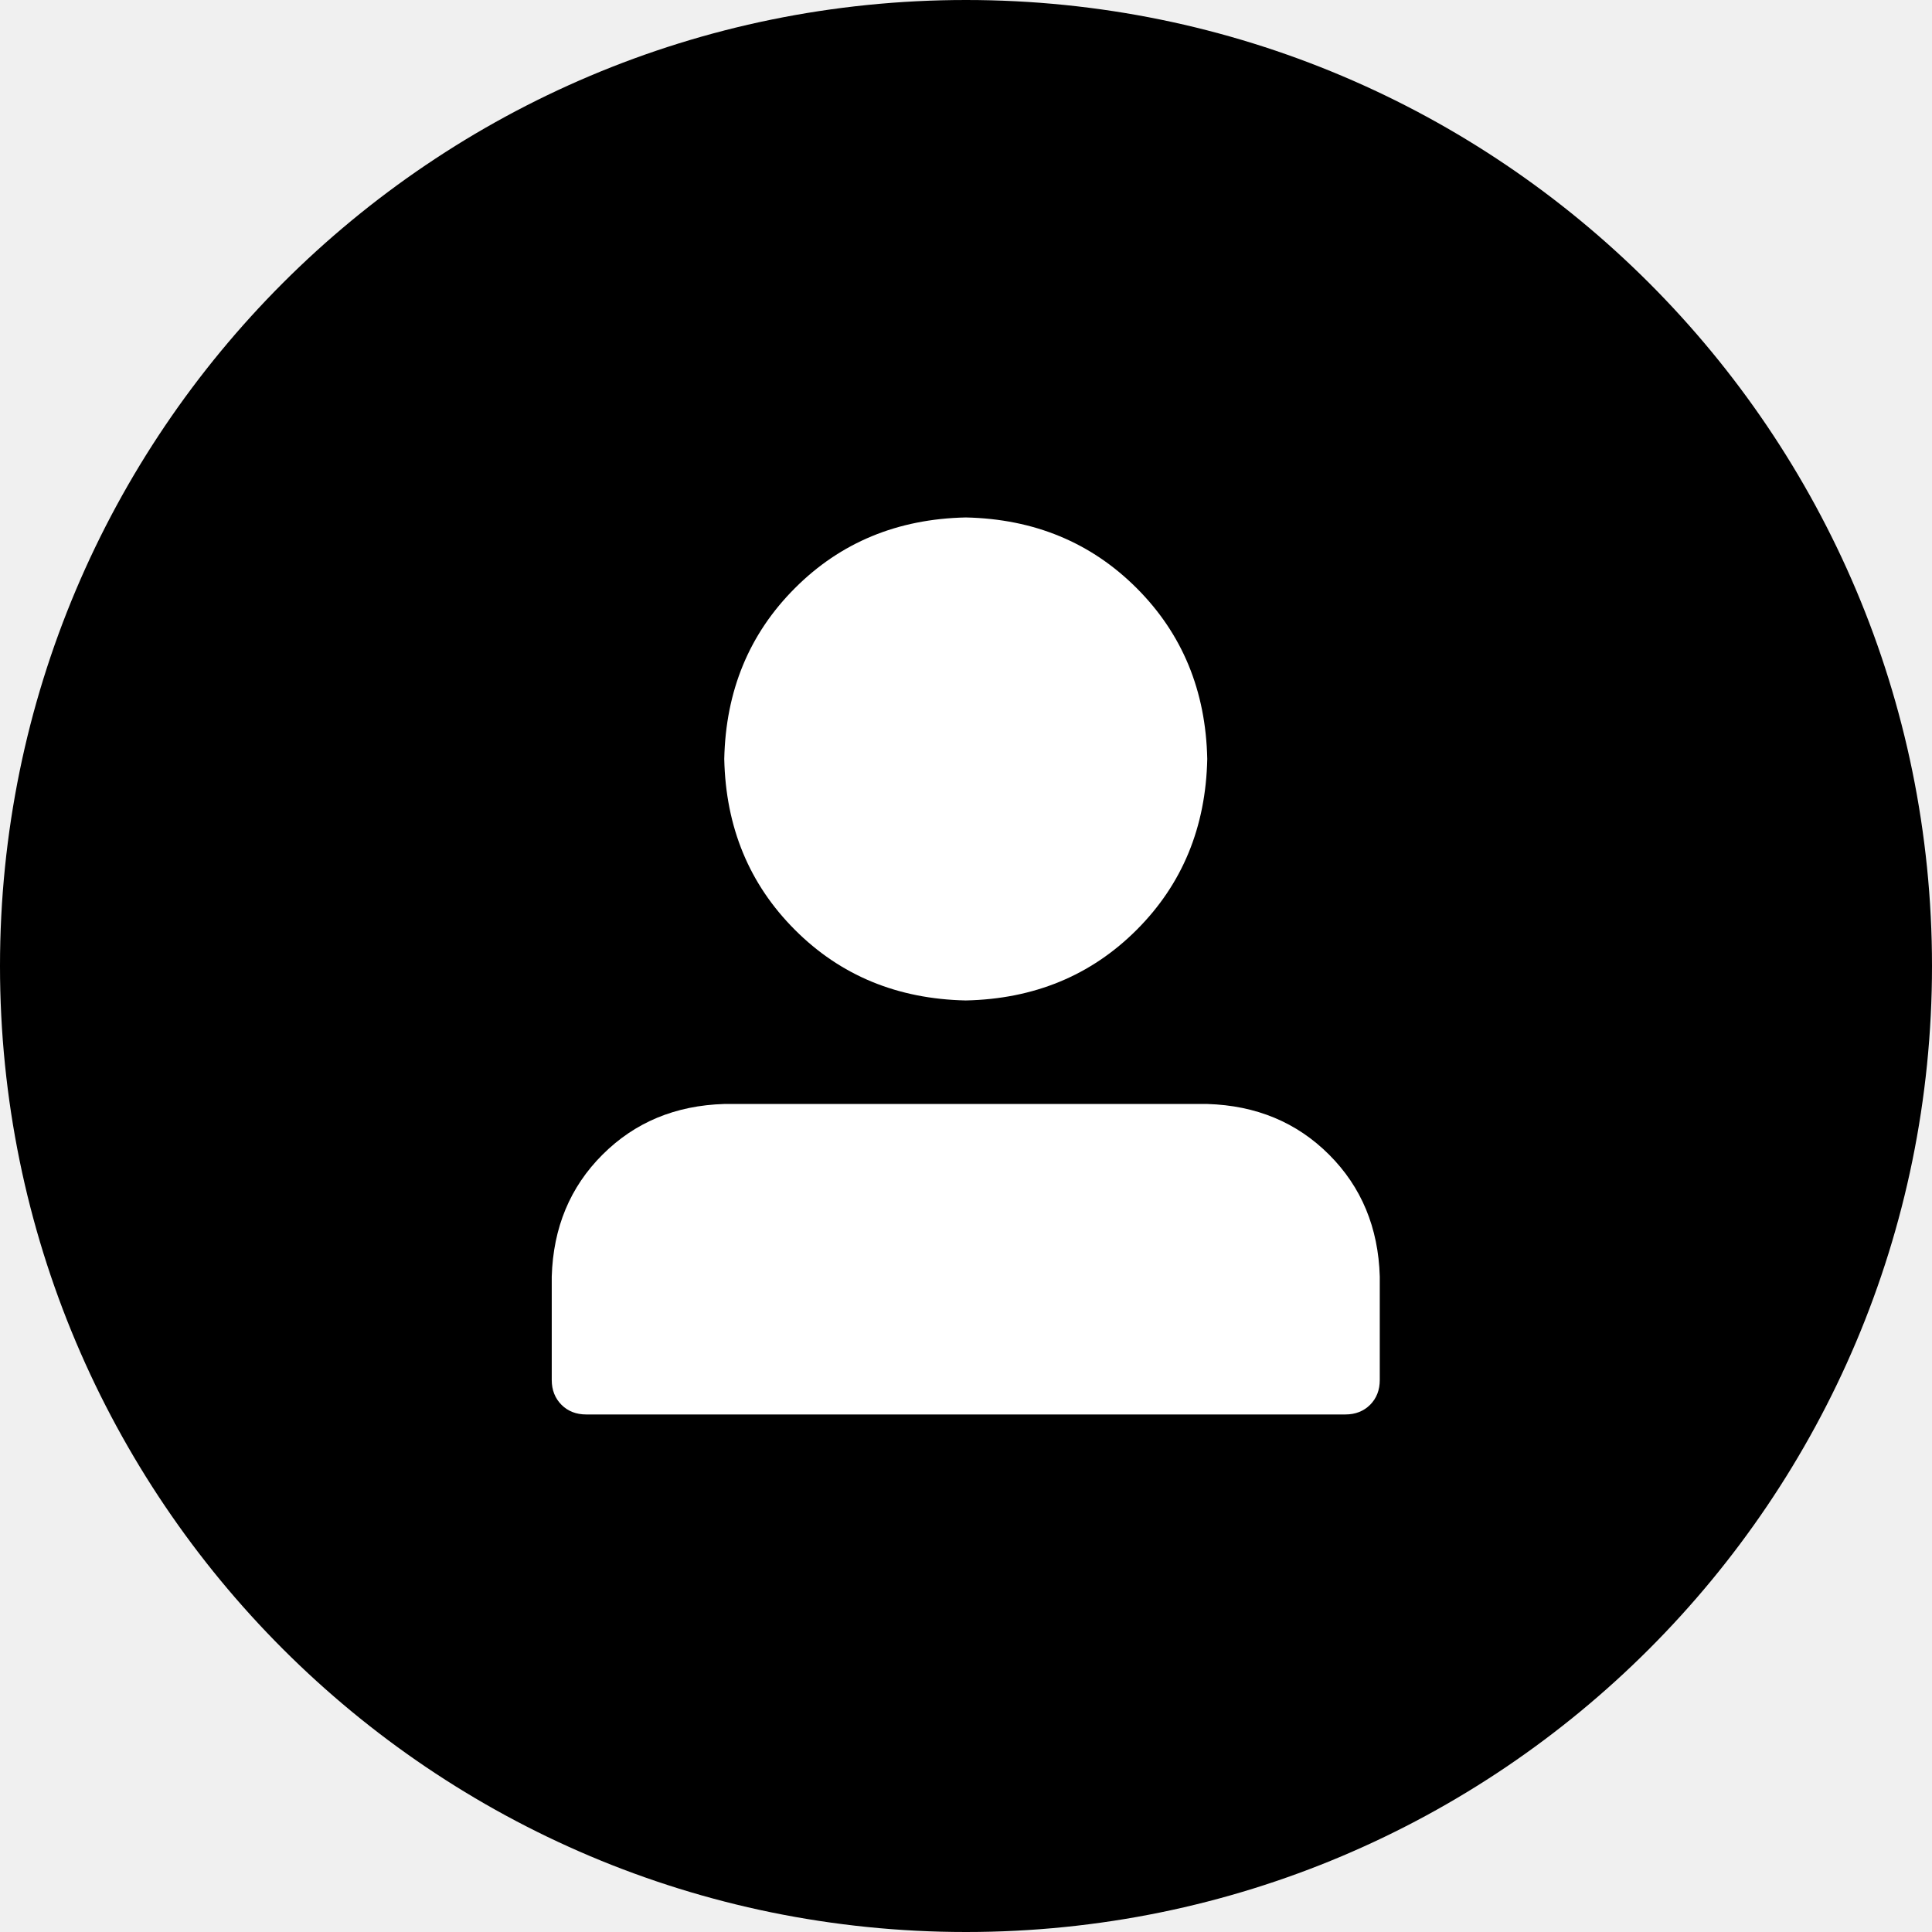
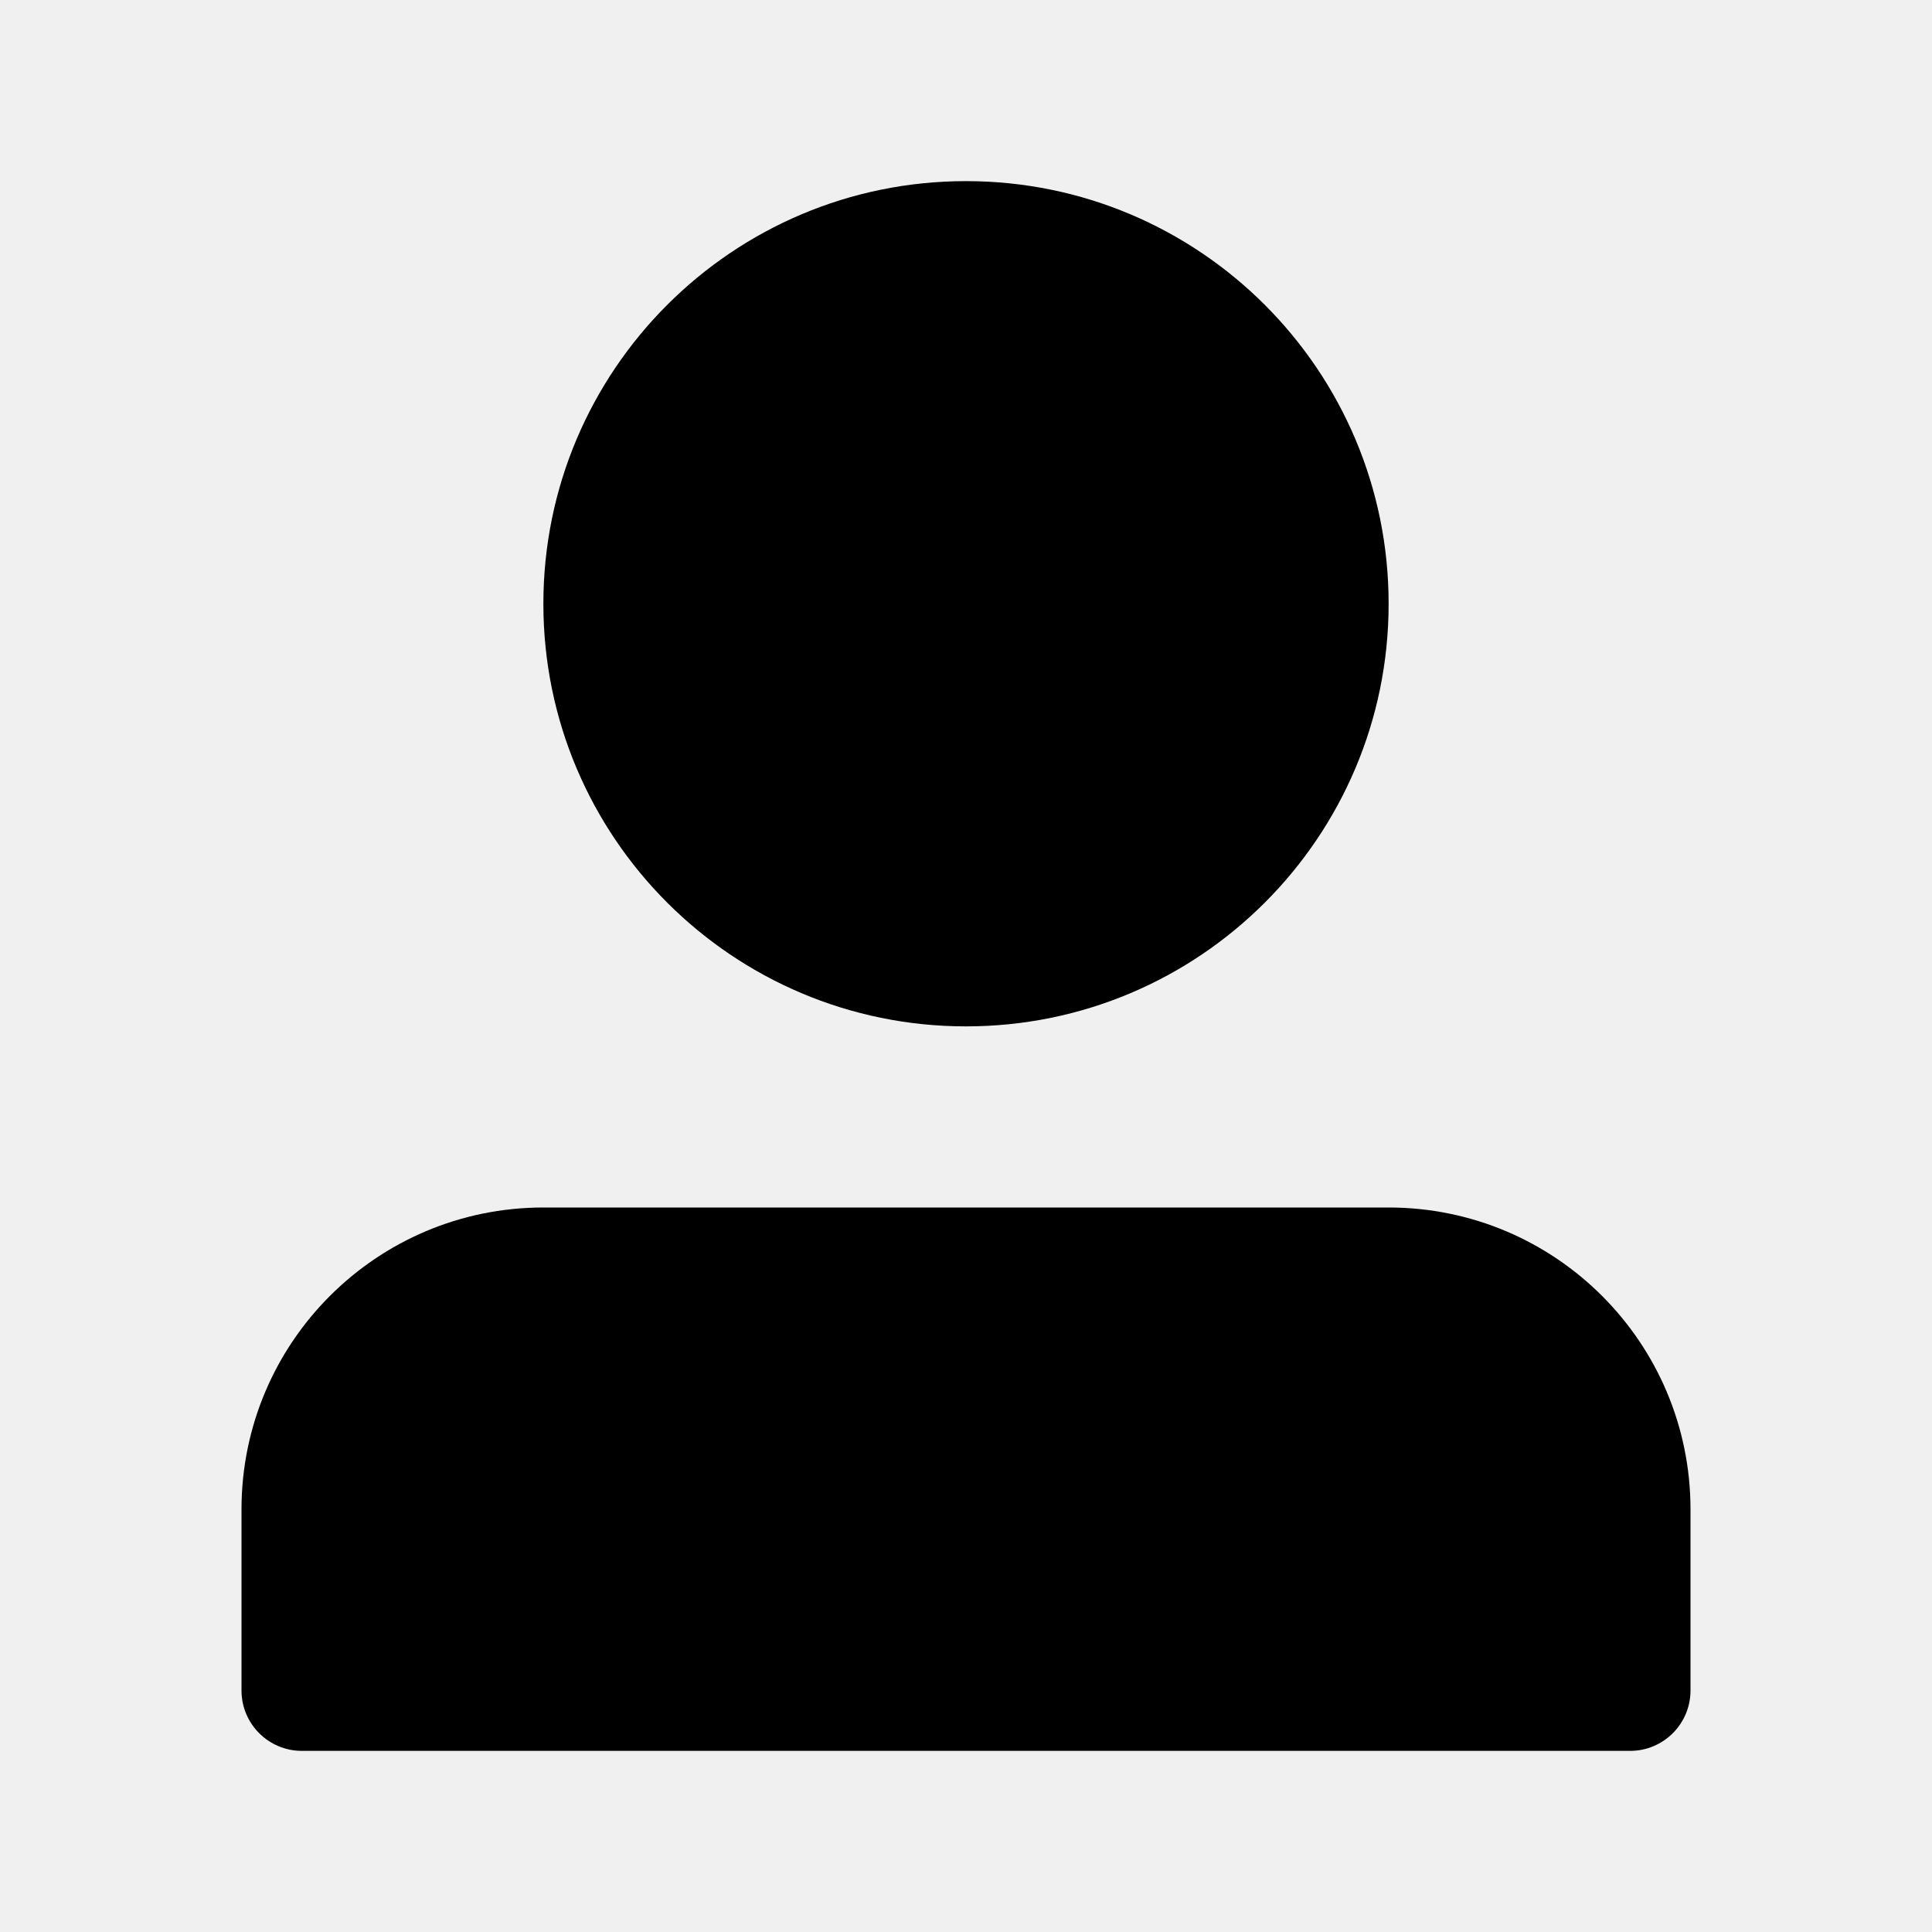
- <svg xmlns="http://www.w3.org/2000/svg" width="24" height="24" viewBox="0 0 24 24" fill="none">
-   <rect width="24" height="24" rx="12" fill="currentColor" />
-   <path d="M8.997 9.428C9.015 10.277 9.308 10.984 9.875 11.551C10.441 12.118 11.149 12.41 11.997 12.428C12.845 12.41 13.553 12.118 14.12 11.551C14.687 10.984 14.979 10.277 14.997 9.428C14.979 8.58 14.687 7.873 14.12 7.306C13.553 6.739 12.845 6.446 11.997 6.428C11.149 6.446 10.441 6.739 9.875 7.306C9.308 7.873 9.015 8.58 8.997 9.428ZM16.283 17.571H7.283C7.158 17.571 7.055 17.531 6.975 17.451C6.895 17.37 6.854 17.268 6.854 17.143V15.857C6.872 15.25 7.082 14.745 7.484 14.344C7.886 13.942 8.39 13.732 8.997 13.714H14.997C15.604 13.732 16.109 13.942 16.511 14.344C16.912 14.745 17.122 15.25 17.14 15.857V17.143C17.14 17.268 17.1 17.37 17.02 17.451C16.939 17.531 16.837 17.571 16.712 17.571H16.283Z" fill="#ffffff" />
+ <svg xmlns="http://www.w3.org/2000/svg" viewBox="0 0 1024 1024" data-v-ba633cb8="">
+   <path fill="currentColor" d="M288 320a224 224 0 1 0 448 0 224 224 0 1 0-448 0zm544 608H160a32 32 0 0 1-32-32v-96a160 160 0 0 1 160-160h448a160 160 0 0 1 160 160v96a32 32 0 0 1-32 32z" />
</svg>
